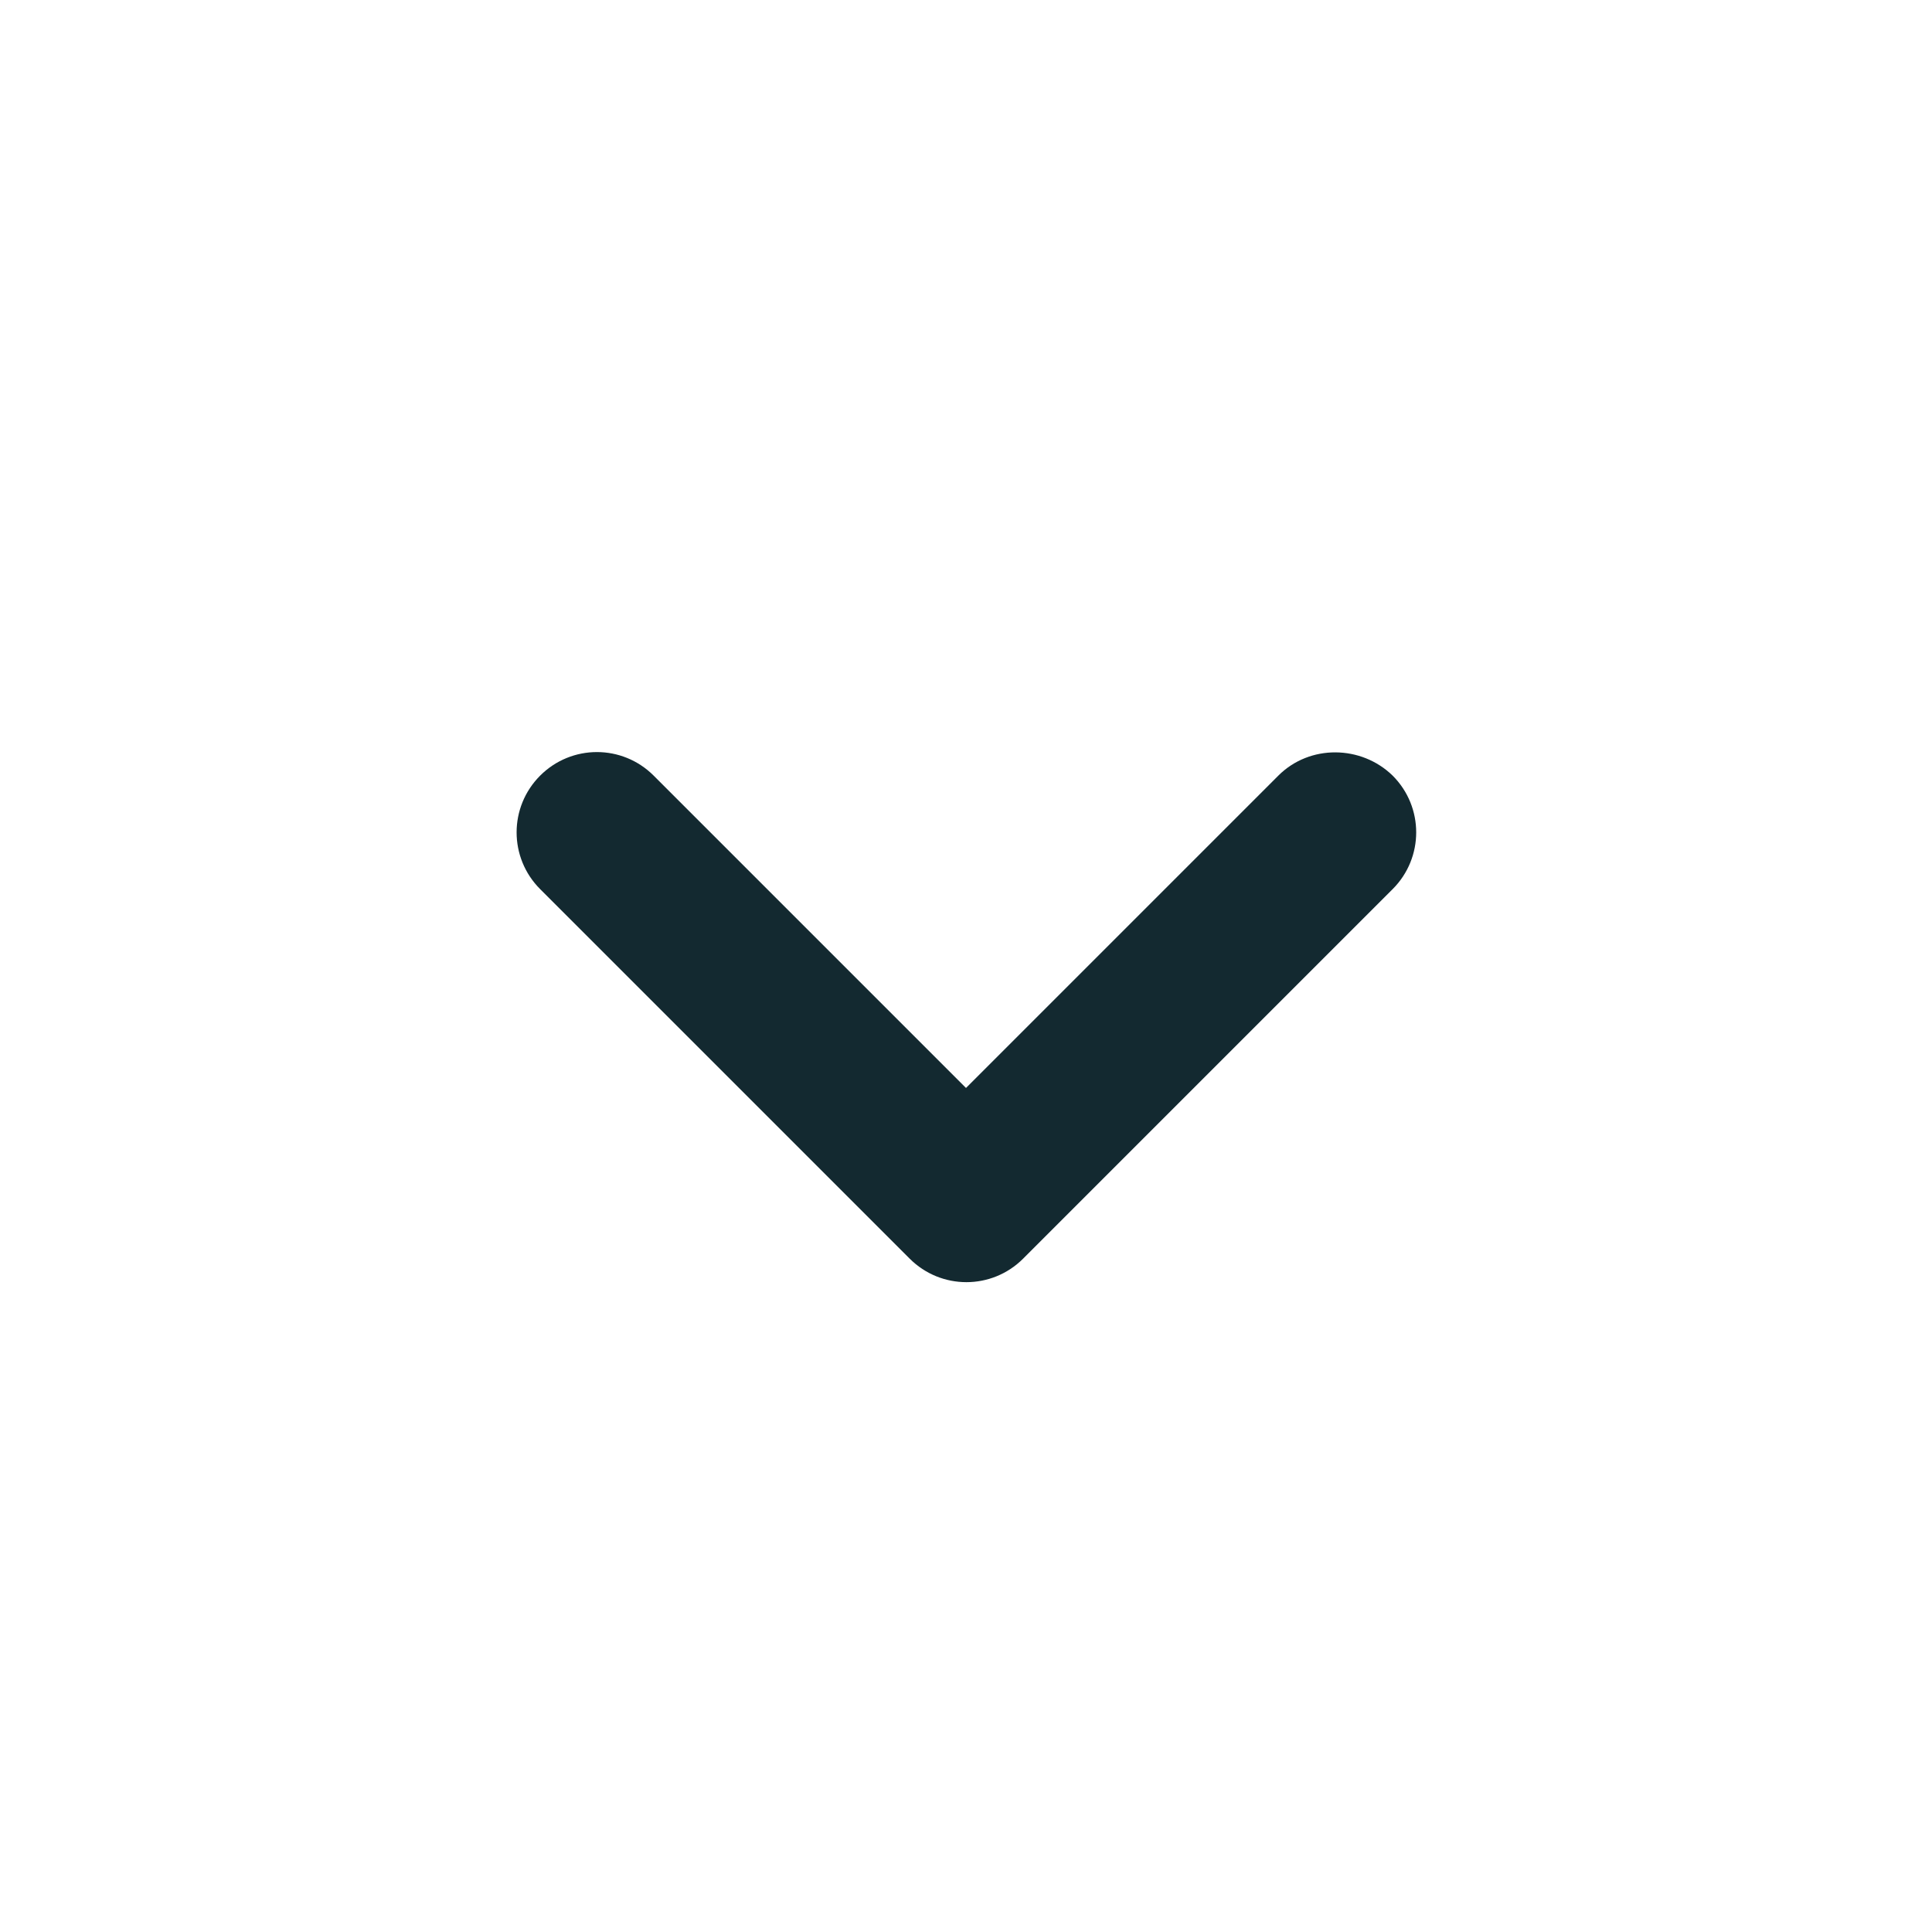
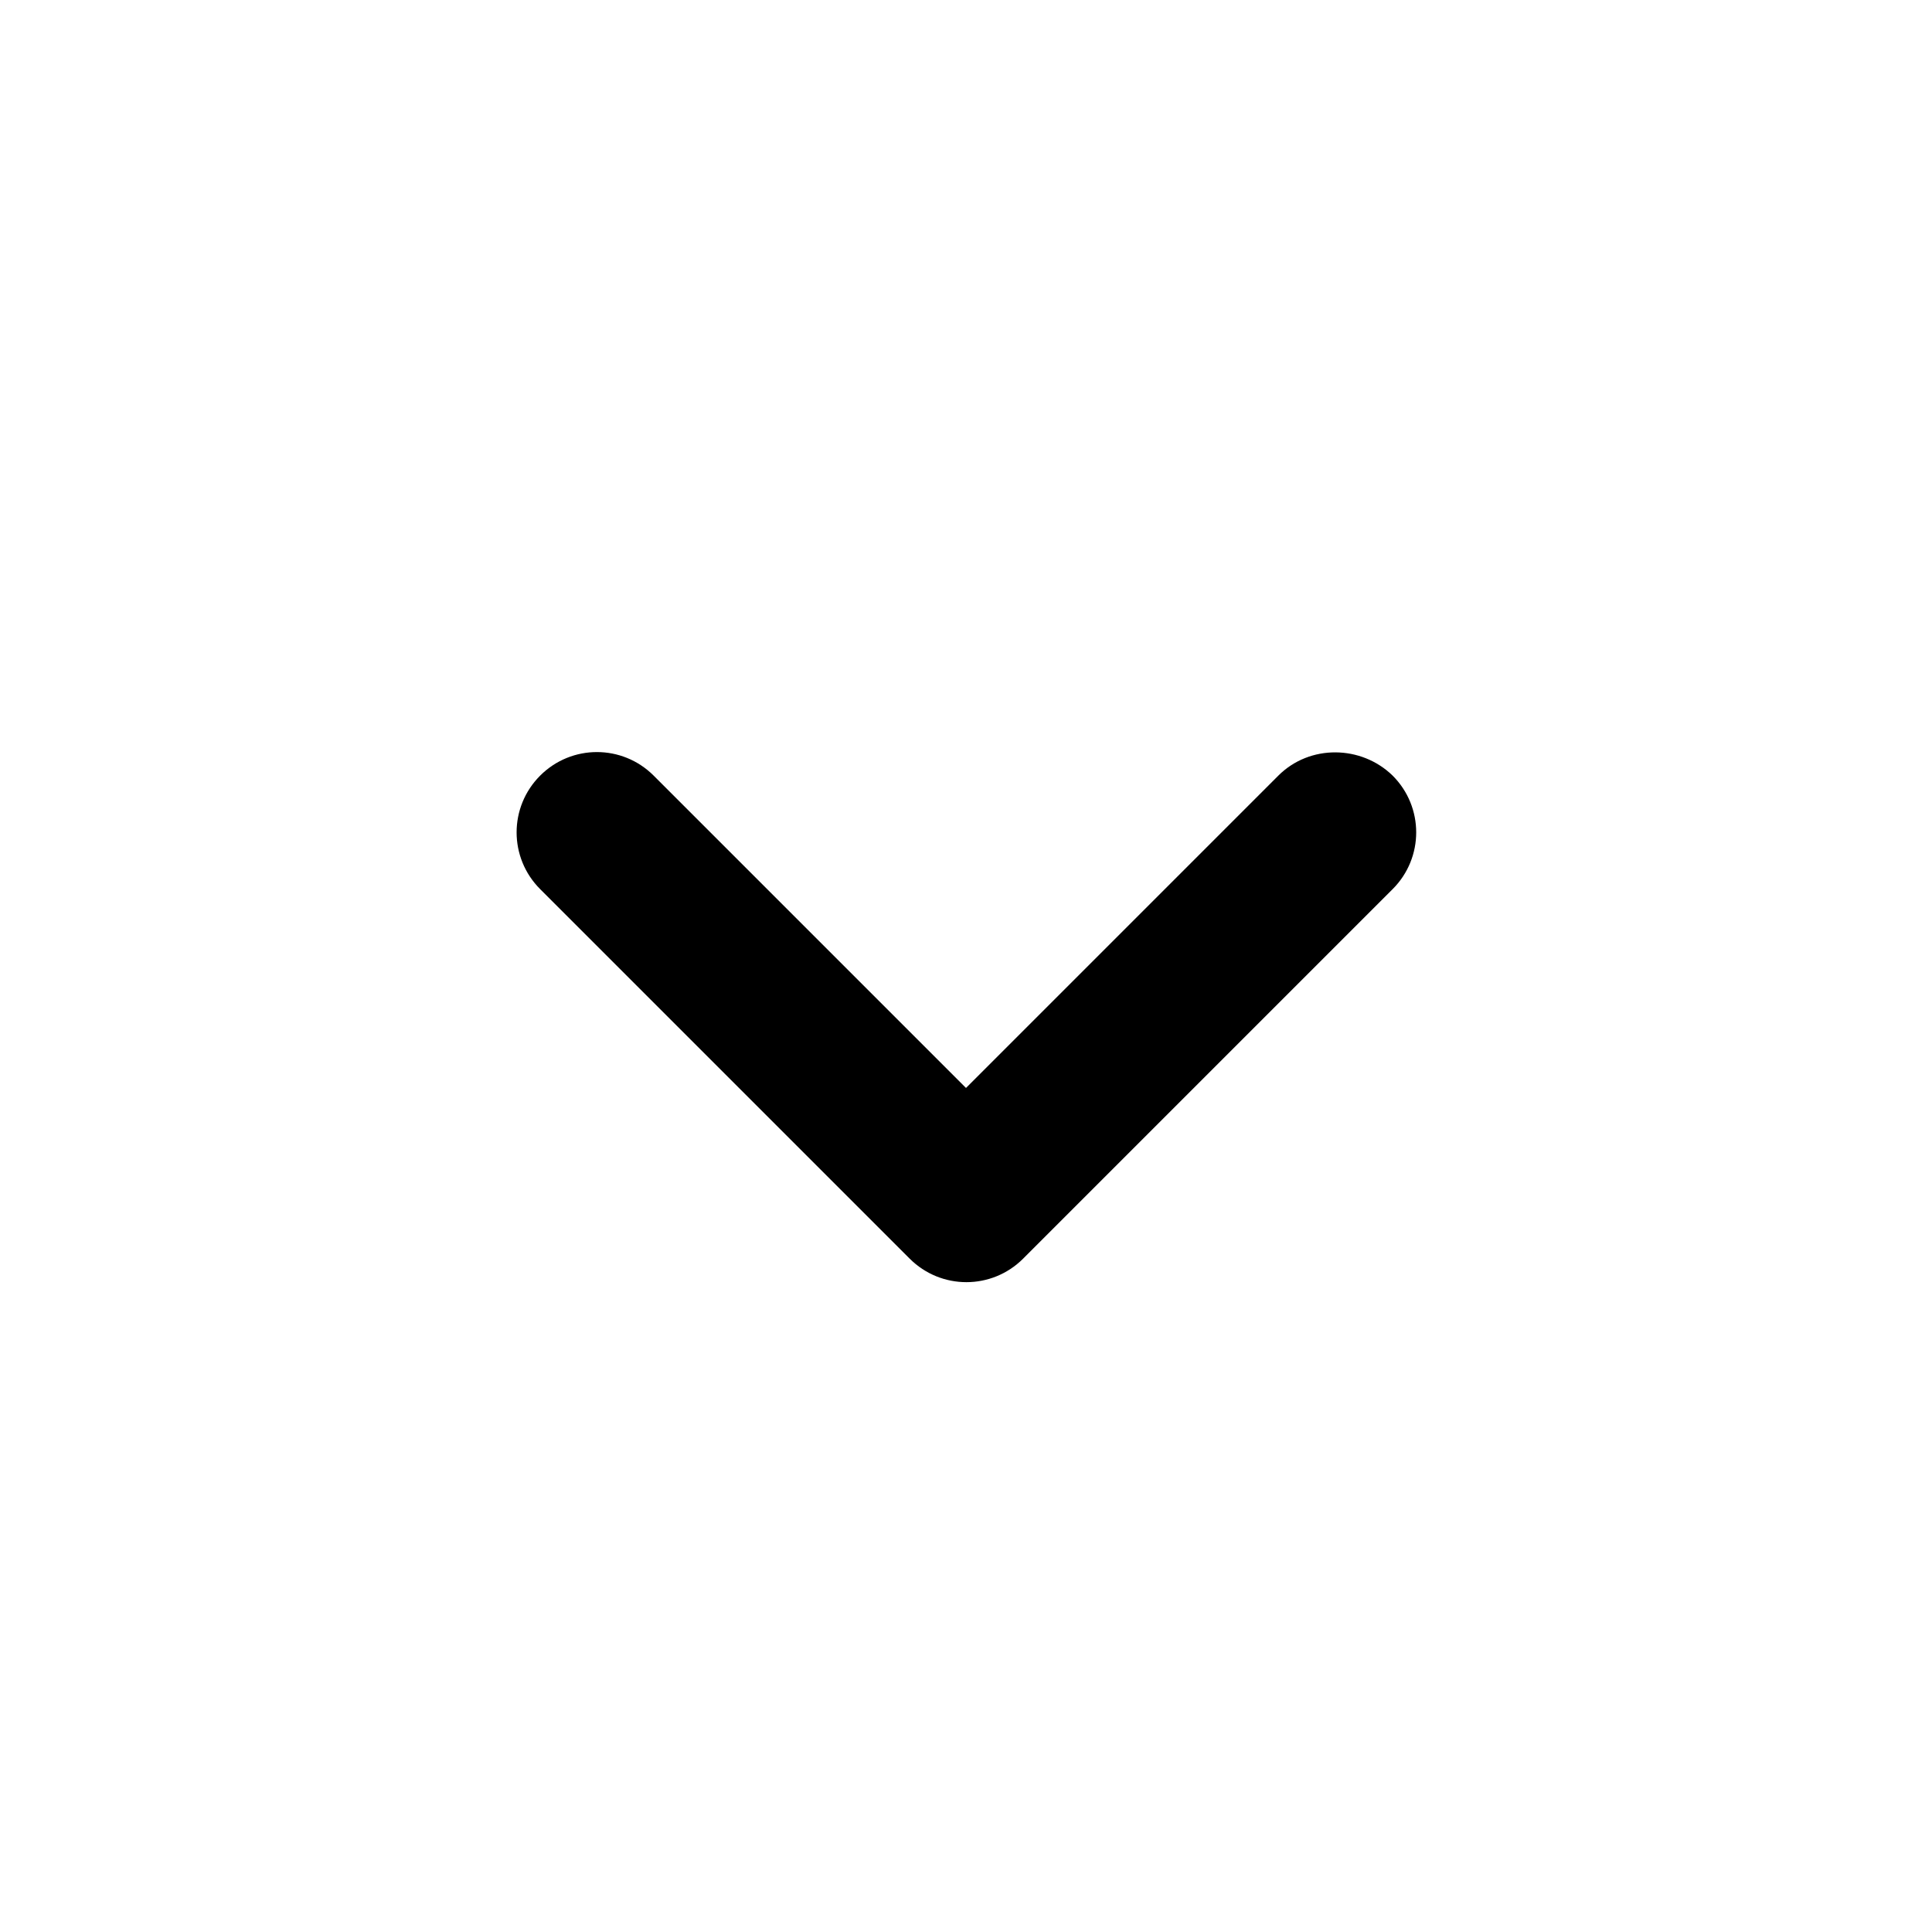
<svg xmlns="http://www.w3.org/2000/svg" width="24" height="24" viewBox="0 0 24 24" fill="none">
-   <path d="M15.88 9.635L12 13.515L8.12 9.635C7.73 9.245 7.1 9.245 6.71 9.635C6.32 10.025 6.32 10.655 6.71 11.045L11.3 15.635C11.69 16.025 12.32 16.025 12.71 15.635L17.3 11.045C17.69 10.655 17.69 10.025 17.3 9.635C16.91 9.255 16.27 9.245 15.88 9.635Z" fill="#132930" />
+   <path d="M15.88 9.635L12 13.515L8.12 9.635C7.73 9.245 7.1 9.245 6.71 9.635C6.32 10.025 6.32 10.655 6.71 11.045L11.3 15.635C11.69 16.025 12.32 16.025 12.71 15.635L17.3 11.045C17.69 10.655 17.69 10.025 17.3 9.635C16.91 9.255 16.27 9.245 15.88 9.635Z" fill="currentColor" />
</svg>
